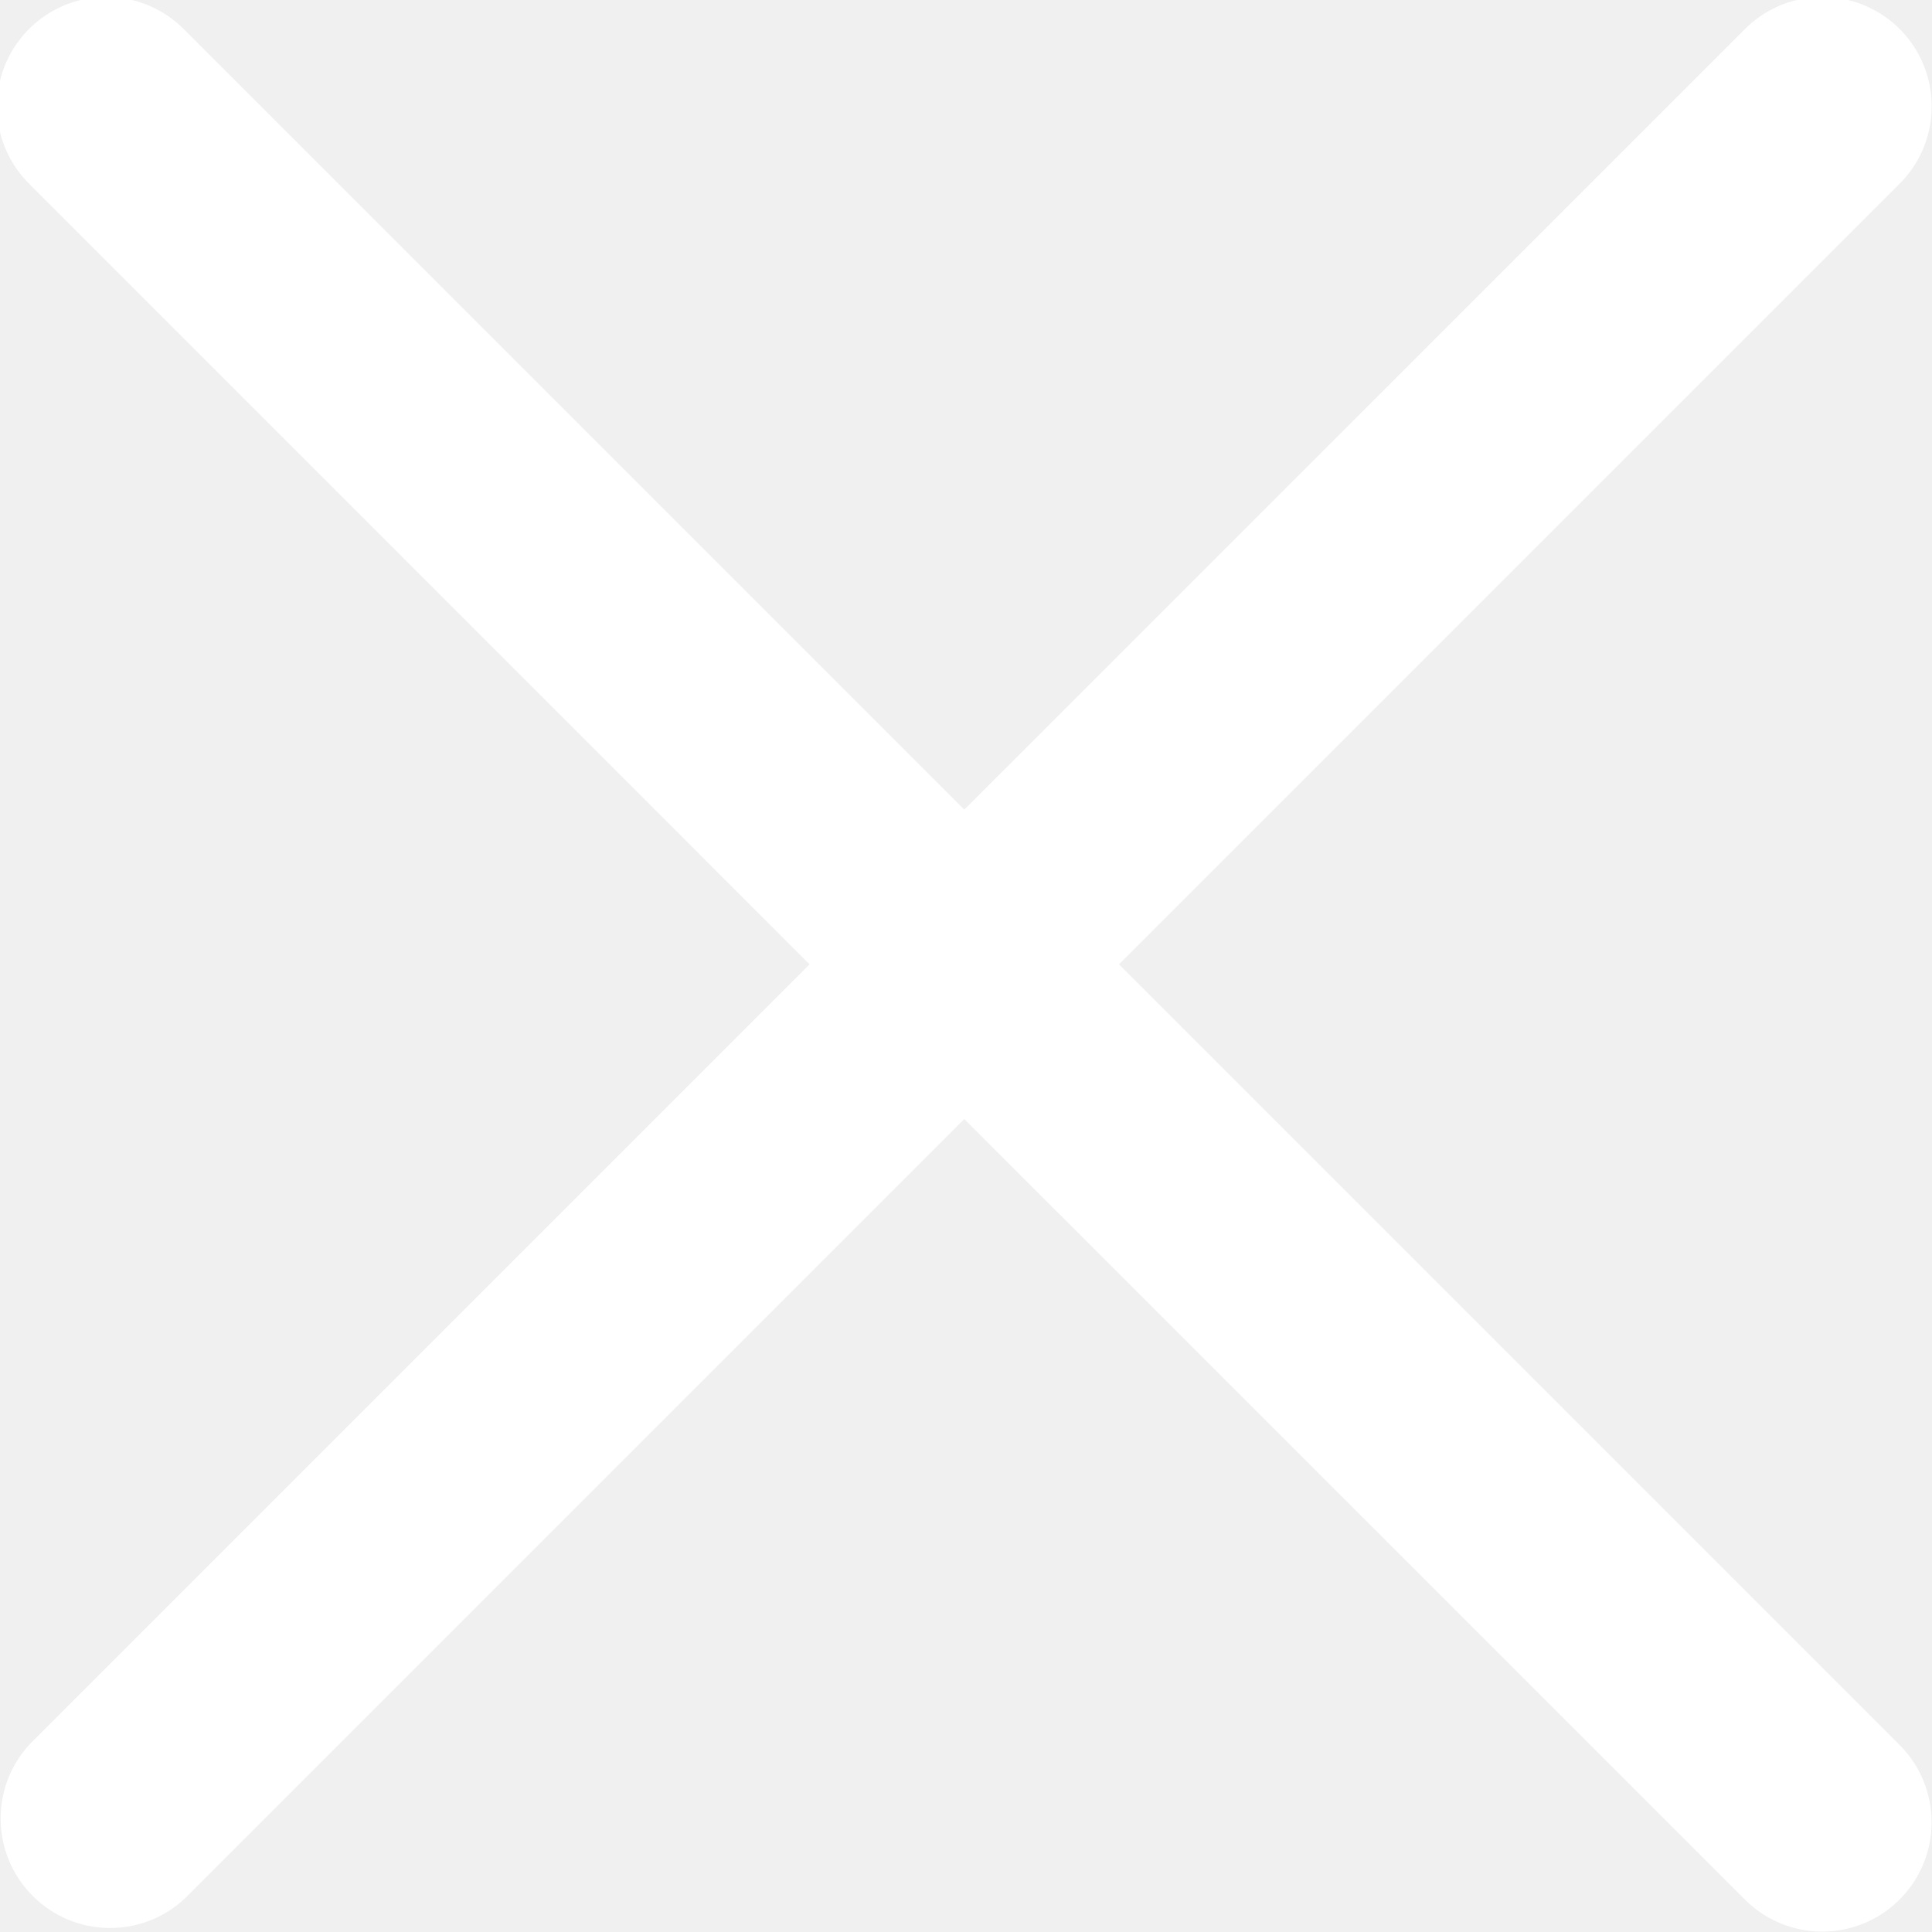
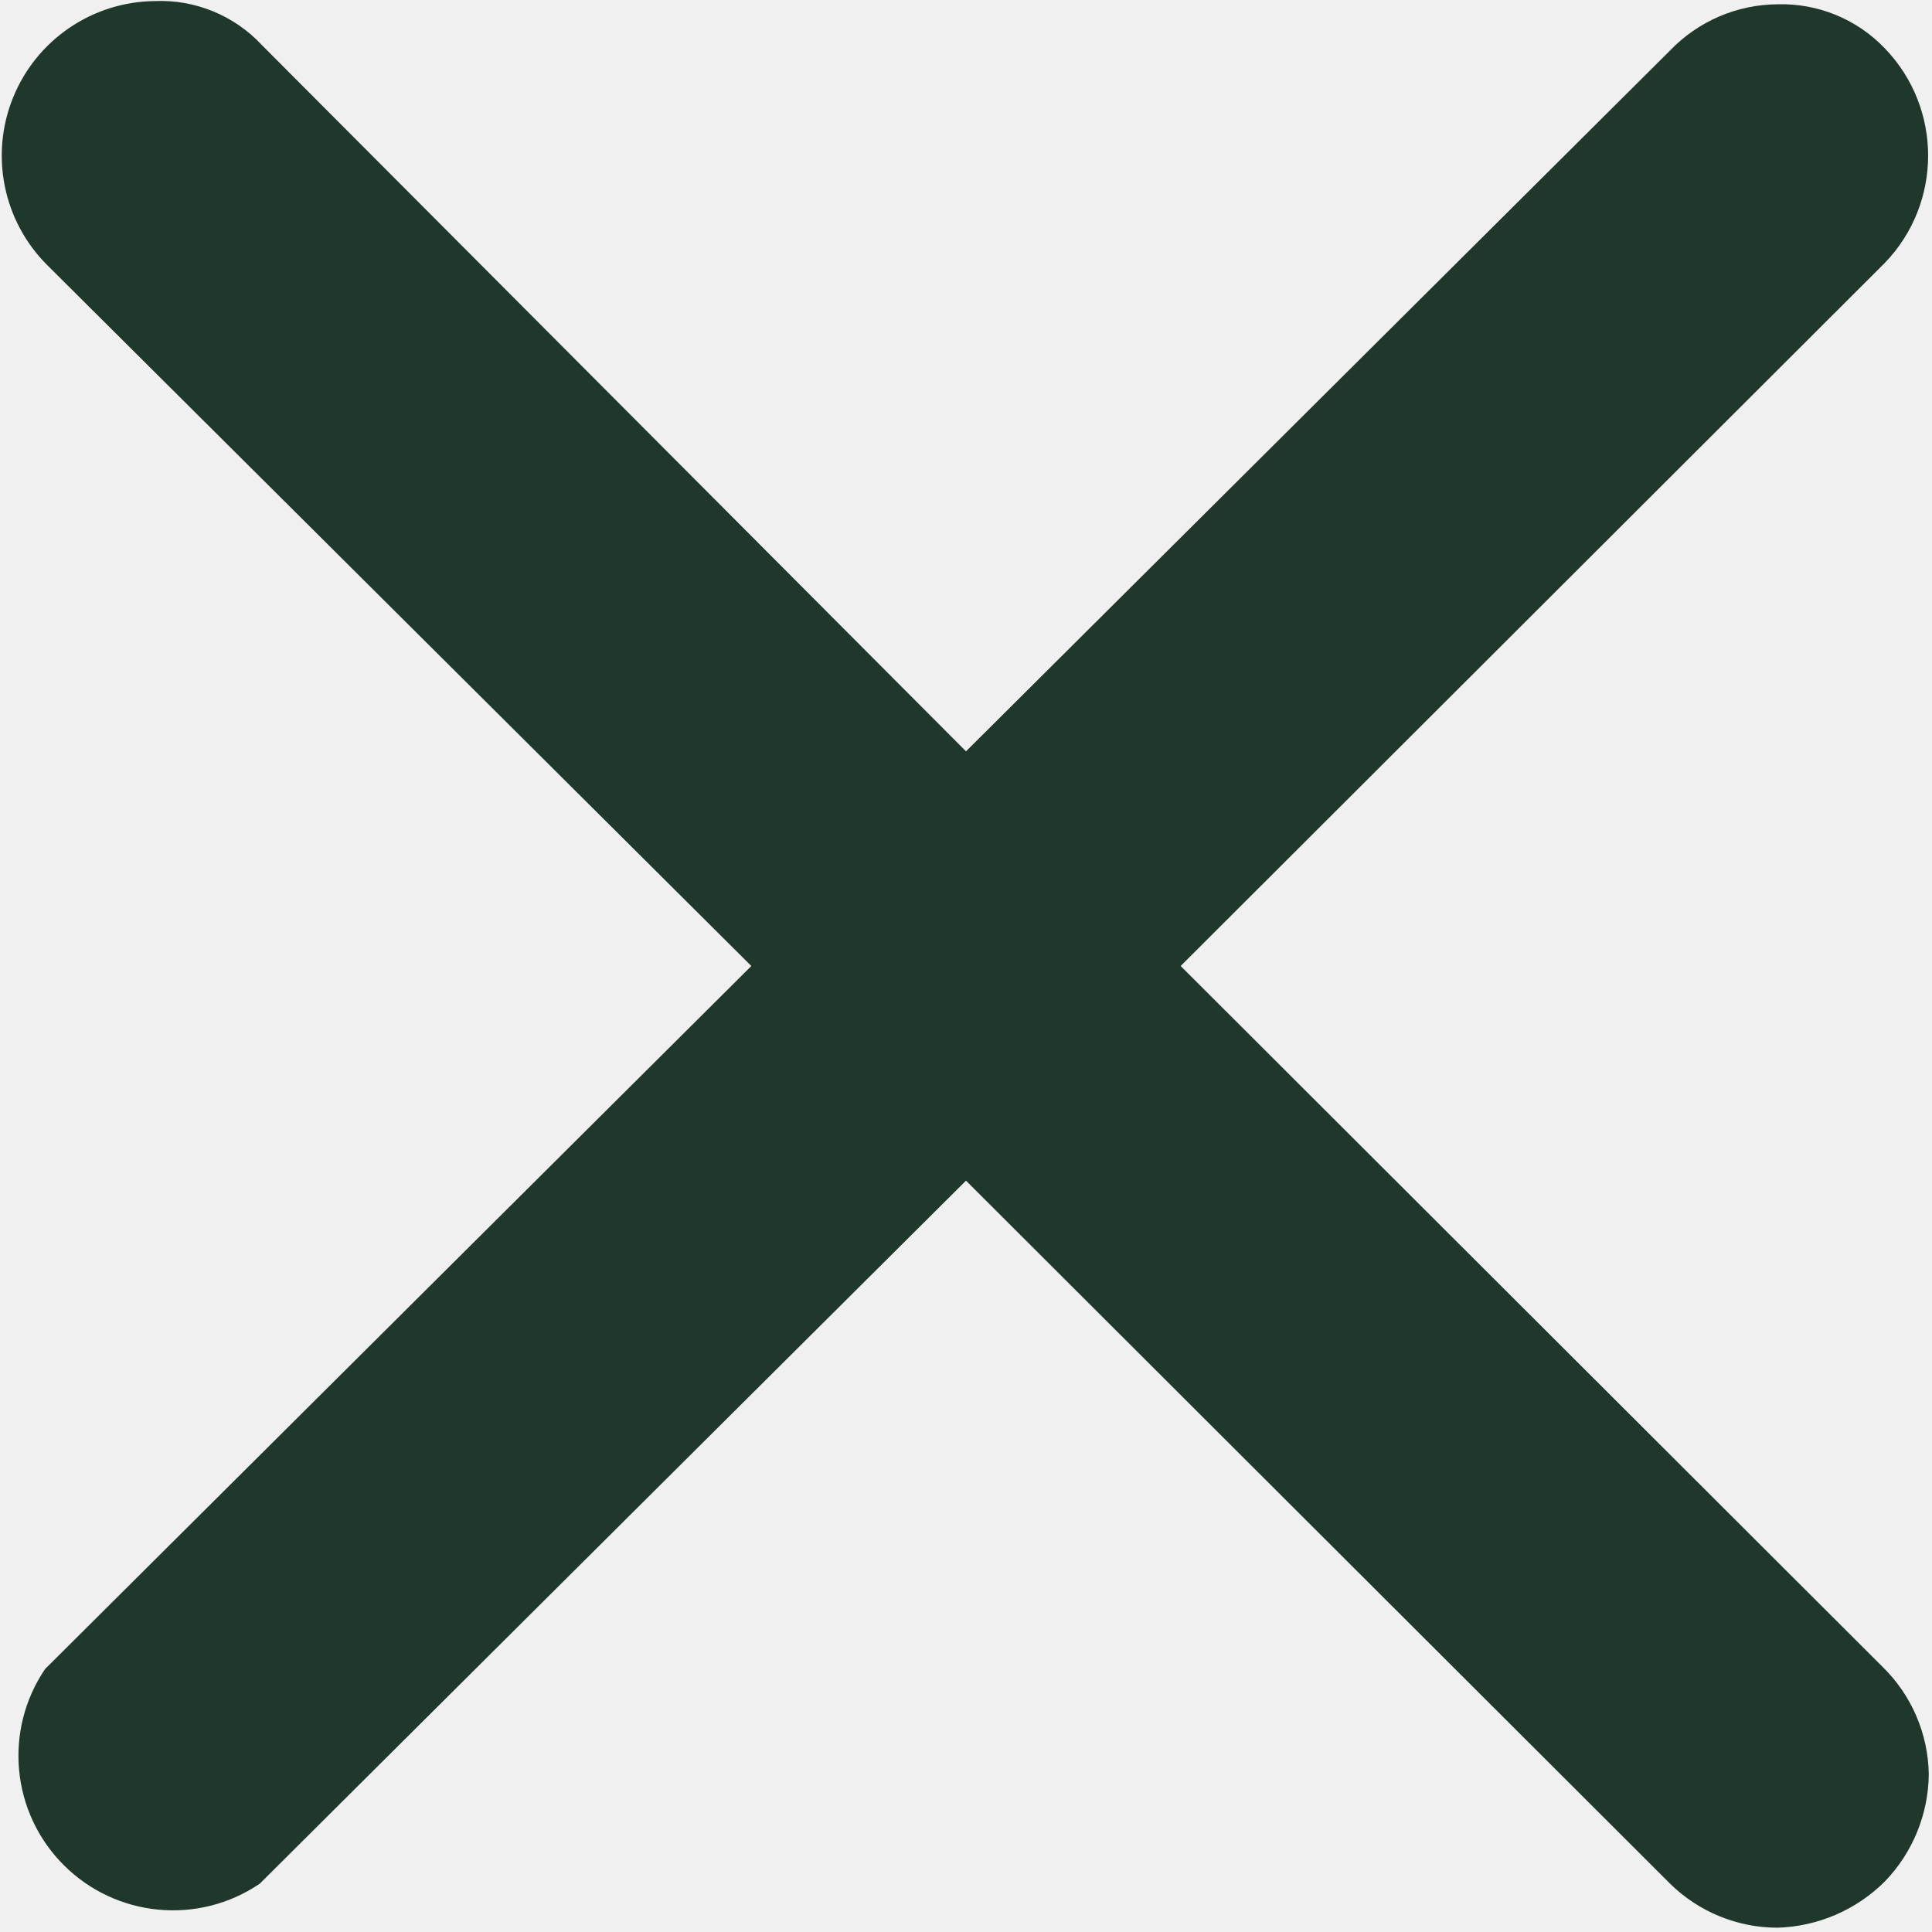
- <svg xmlns="http://www.w3.org/2000/svg" width="18" height="18">
-   <path fill="#ffffff" fill-rule="evenodd" d="M17.691 1.719l-3 3-4.265 4.265.019.02 4.245 4.245 3 3a1.019 1.019 0 1 1-1.441 1.441l-3-3-4.265-4.264L4.72 14.69l-3 3a1.02 1.02 0 0 1-1.442-1.441l3-3 4.265-4.265-.02-.019-4.245-4.246-3-3A1.019 1.019 0 1 1 1.719.278l3 3 4.265 4.265 4.266-4.265 3-3a1.019 1.019 0 1 1 1.441 1.441z" />
+ <svg xmlns="http://www.w3.org/2000/svg" id="f4a326ab-ad1a-49e9-836d-90c3b812c0fb" data-name="Ebene 1" viewBox="0 0 18 18">
+   <defs>
+     <style>.b4915c1e-40a9-48a1-9cfe-694f68a9e328{fill:#1f382b;}</style>
+   </defs>
+   <path class="b4915c1e-40a9-48a1-9cfe-694f68a9e328" d="M11,9l6.56-6.55a1.44,1.44,0,0,0,0-2,1.33,1.33,0,0,0-1-.41,1.4,1.4,0,0,0-1,.43L9,7,2.44.42a1.29,1.29,0,0,0-1-.41,1.44,1.44,0,0,0-1,2.46L7,9,.42,15.55a1.44,1.44,0,0,0,2,2L9,11l6.56,6.55a1.43,1.43,0,0,0,1,.41h0a1.48,1.48,0,0,0,1-.43,1.46,1.46,0,0,0,.41-1,1.43,1.43,0,0,0-.43-1Z" />
</svg>
